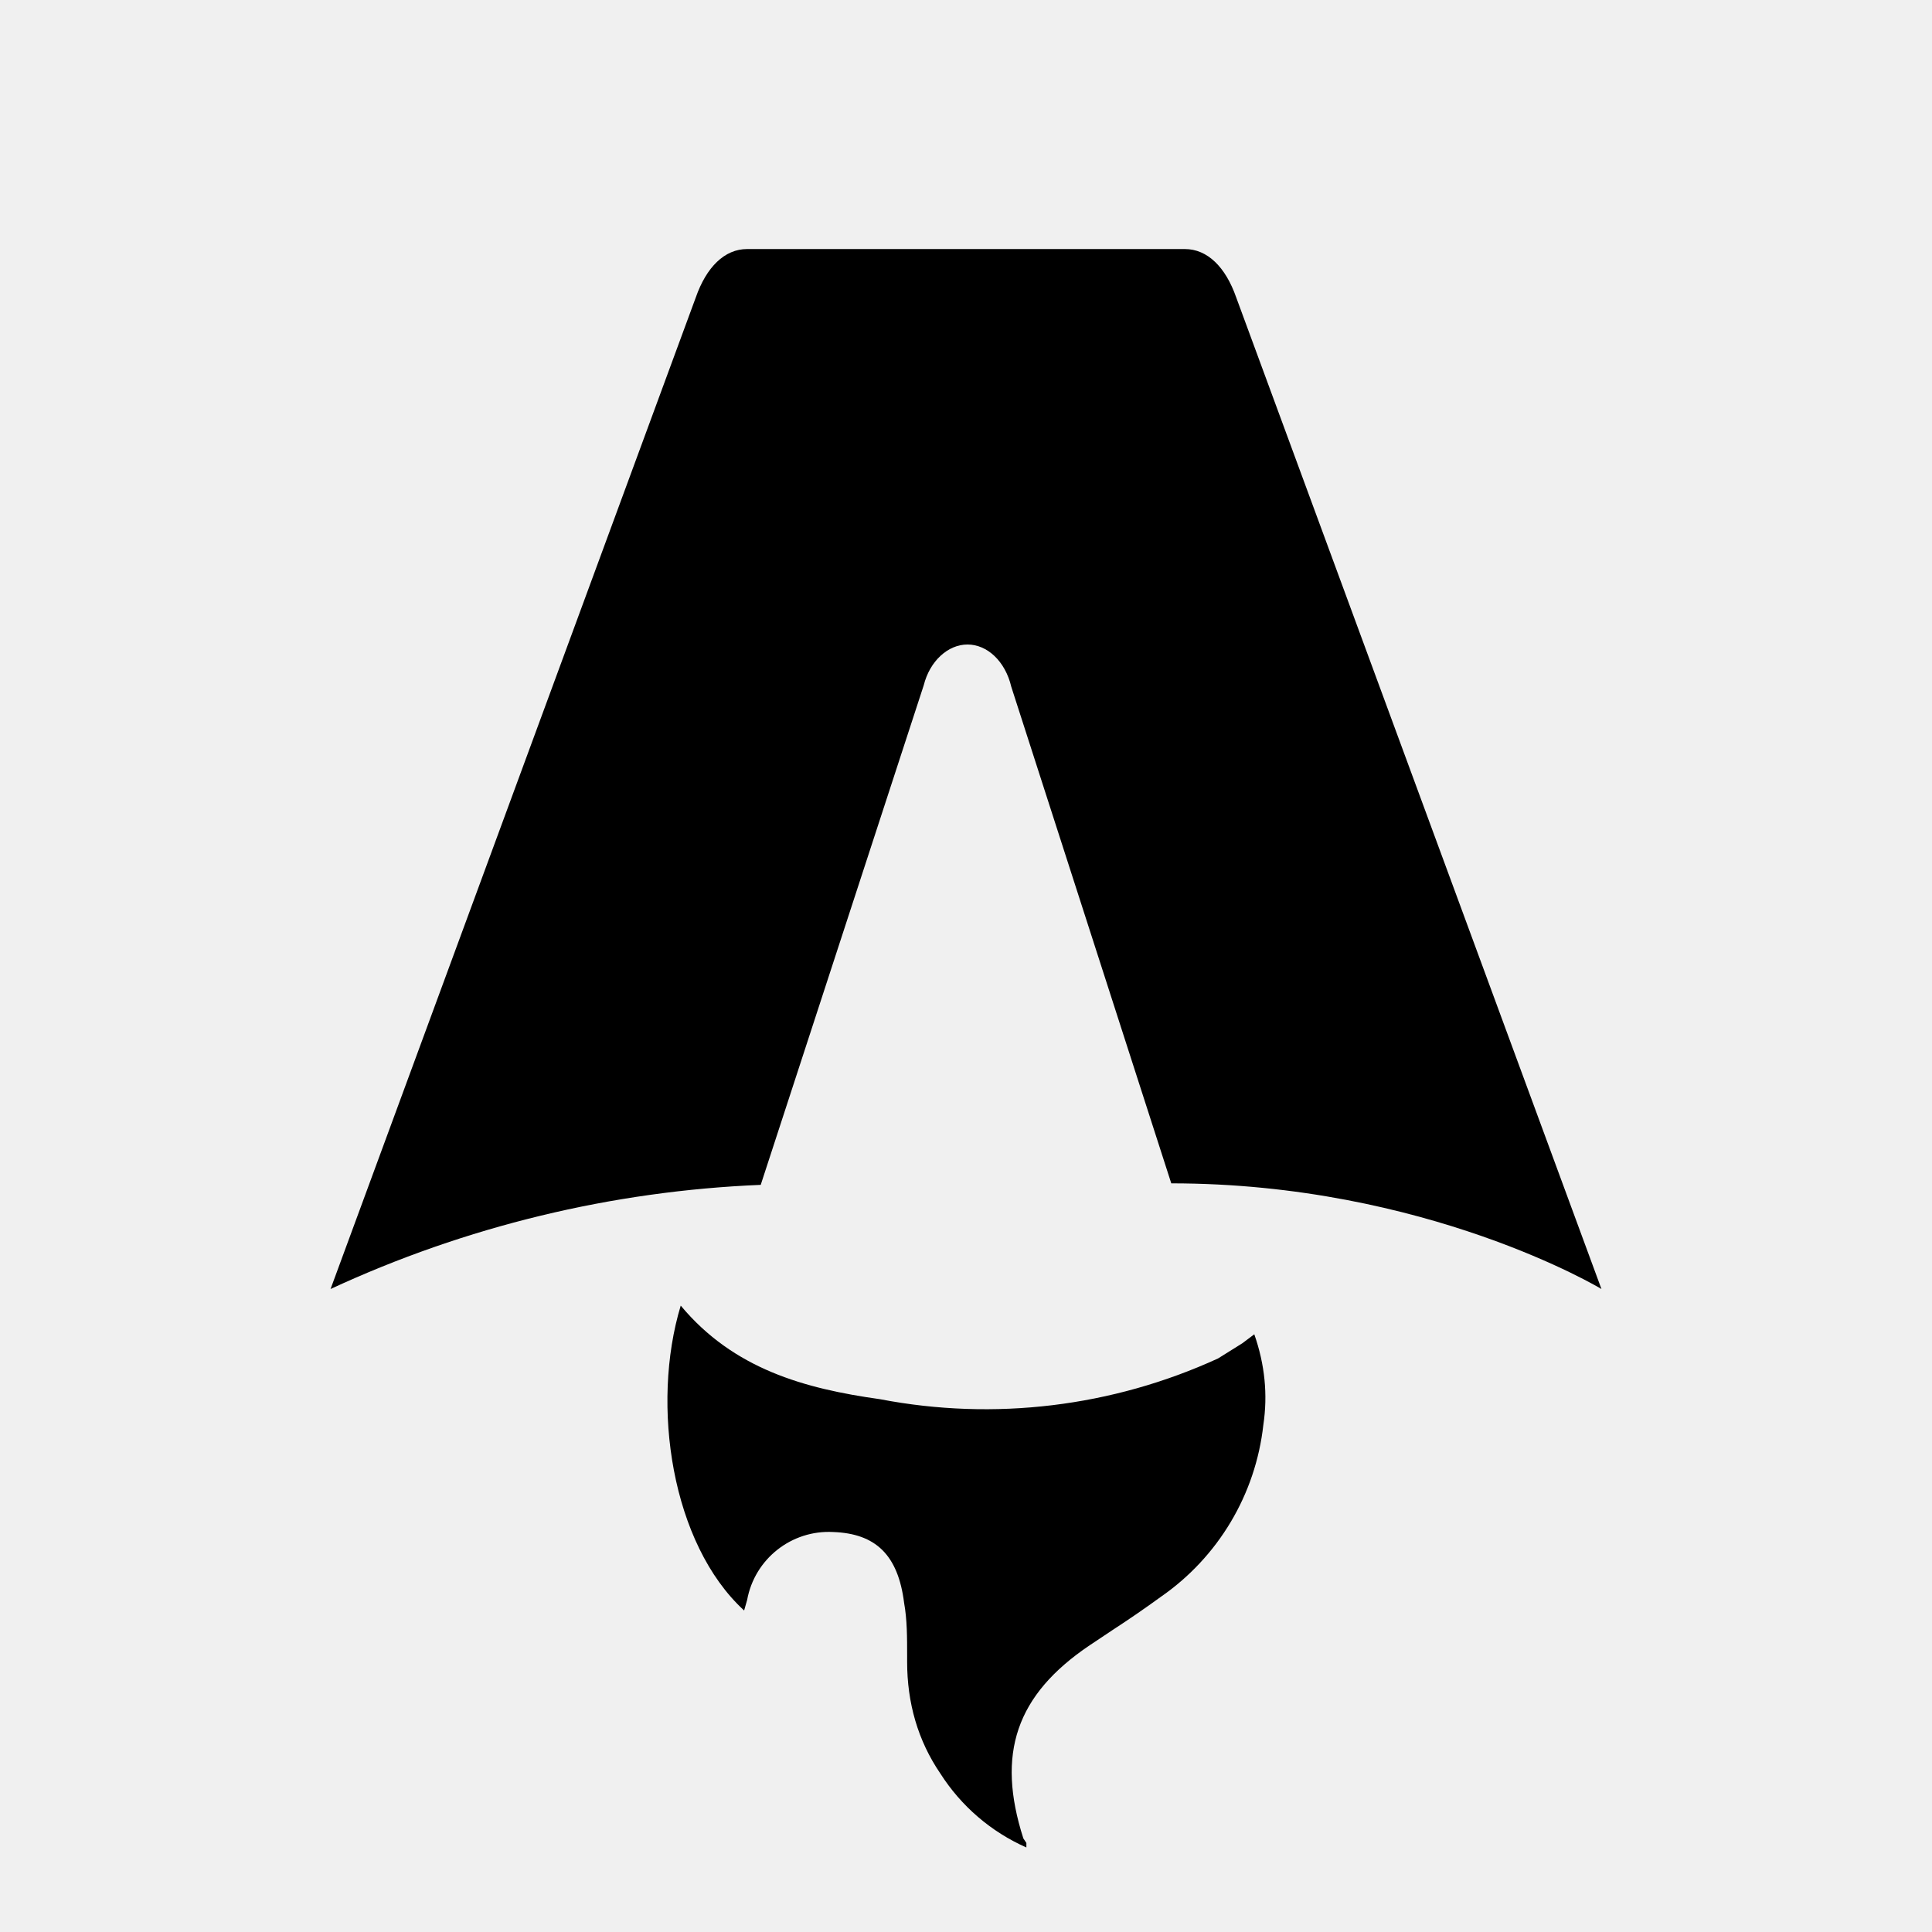
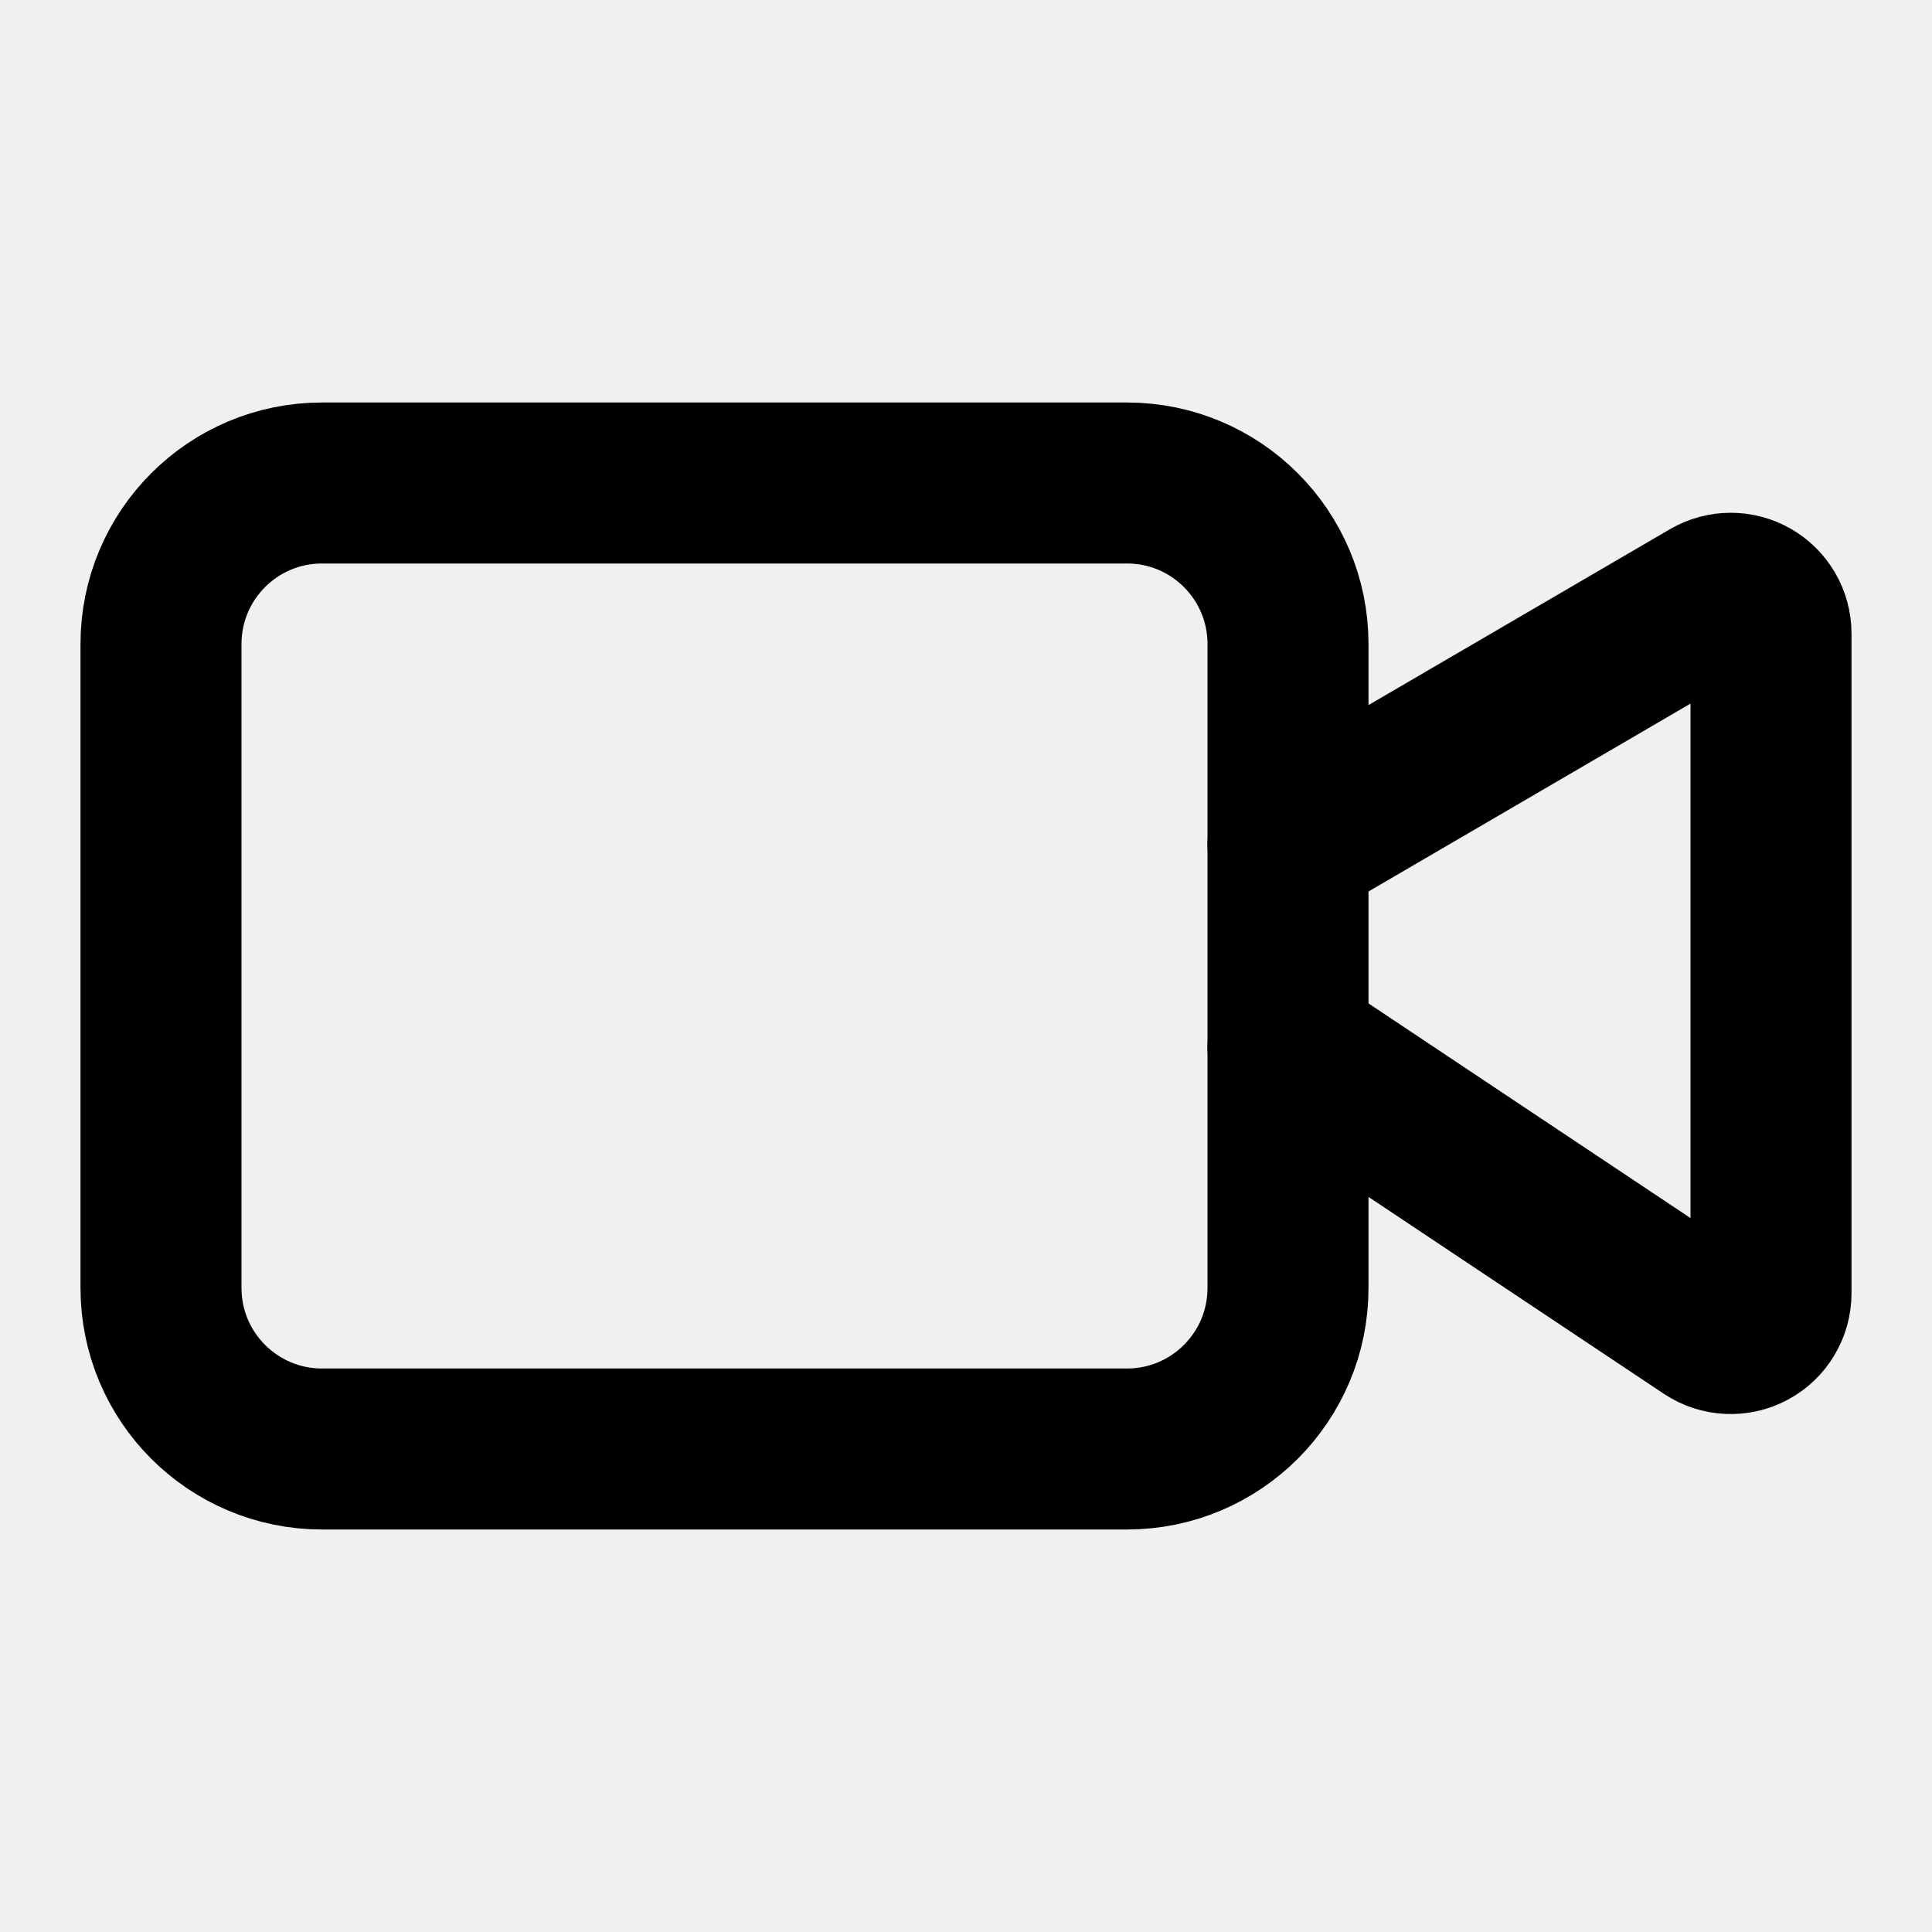
- <svg xmlns="http://www.w3.org/2000/svg" fill="none" viewBox="0 0 128 128">
-   <path d="M50.4 78.5a75.1 75.1 0 0 0-28.5 6.9l24.2-65.7c.7-2 1.9-3.2 3.4-3.2h29c1.5 0 2.7 1.2 3.4 3.2l24.2 65.7s-11.6-7-28.5-7L67 45.5c-.4-1.7-1.6-2.8-2.9-2.8-1.3 0-2.5 1.1-2.9 2.7L50.4 78.5Zm-1.1 28.2Zm-4.2-20.2c-2 6.6-.6 15.8 4.2 20.2a17.5 17.5 0 0 1 .2-.7 5.5 5.5 0 0 1 5.7-4.5c2.8.1 4.3 1.5 4.7 4.7.2 1.1.2 2.3.2 3.5v.4c0 2.7.7 5.2 2.2 7.4a13 13 0 0 0 5.7 4.9v-.3l-.2-.3c-1.8-5.6-.5-9.5 4.4-12.8l1.5-1a73 73 0 0 0 3.2-2.2 16 16 0 0 0 6.8-11.4c.3-2 .1-4-.6-6l-.8.6-1.6 1a37 37 0 0 1-22.4 2.7c-5-.7-9.7-2-13.2-6.2Z" />
-   <style>
-         path { fill: #000; }
-         @media (prefers-color-scheme: dark) {
-             path { fill: #FFF; }
-         }
-     </style>
+ <svg xmlns="http://www.w3.org/2000/svg" width="24" height="24" viewBox="0 0 24 24" fill="none" stroke="currentColor" stroke-width="2" stroke-linecap="round" stroke-linejoin="round" class="lucide lucide-video">
+   <path d="m16 13 5.223 3.482a.5.5 0 0 0 .777-.416V7.87a.5.5 0 0 0-.752-.432L16 10.5" />
+   <rect x="2" y="6" width="14" height="12" rx="2" />
</svg>
